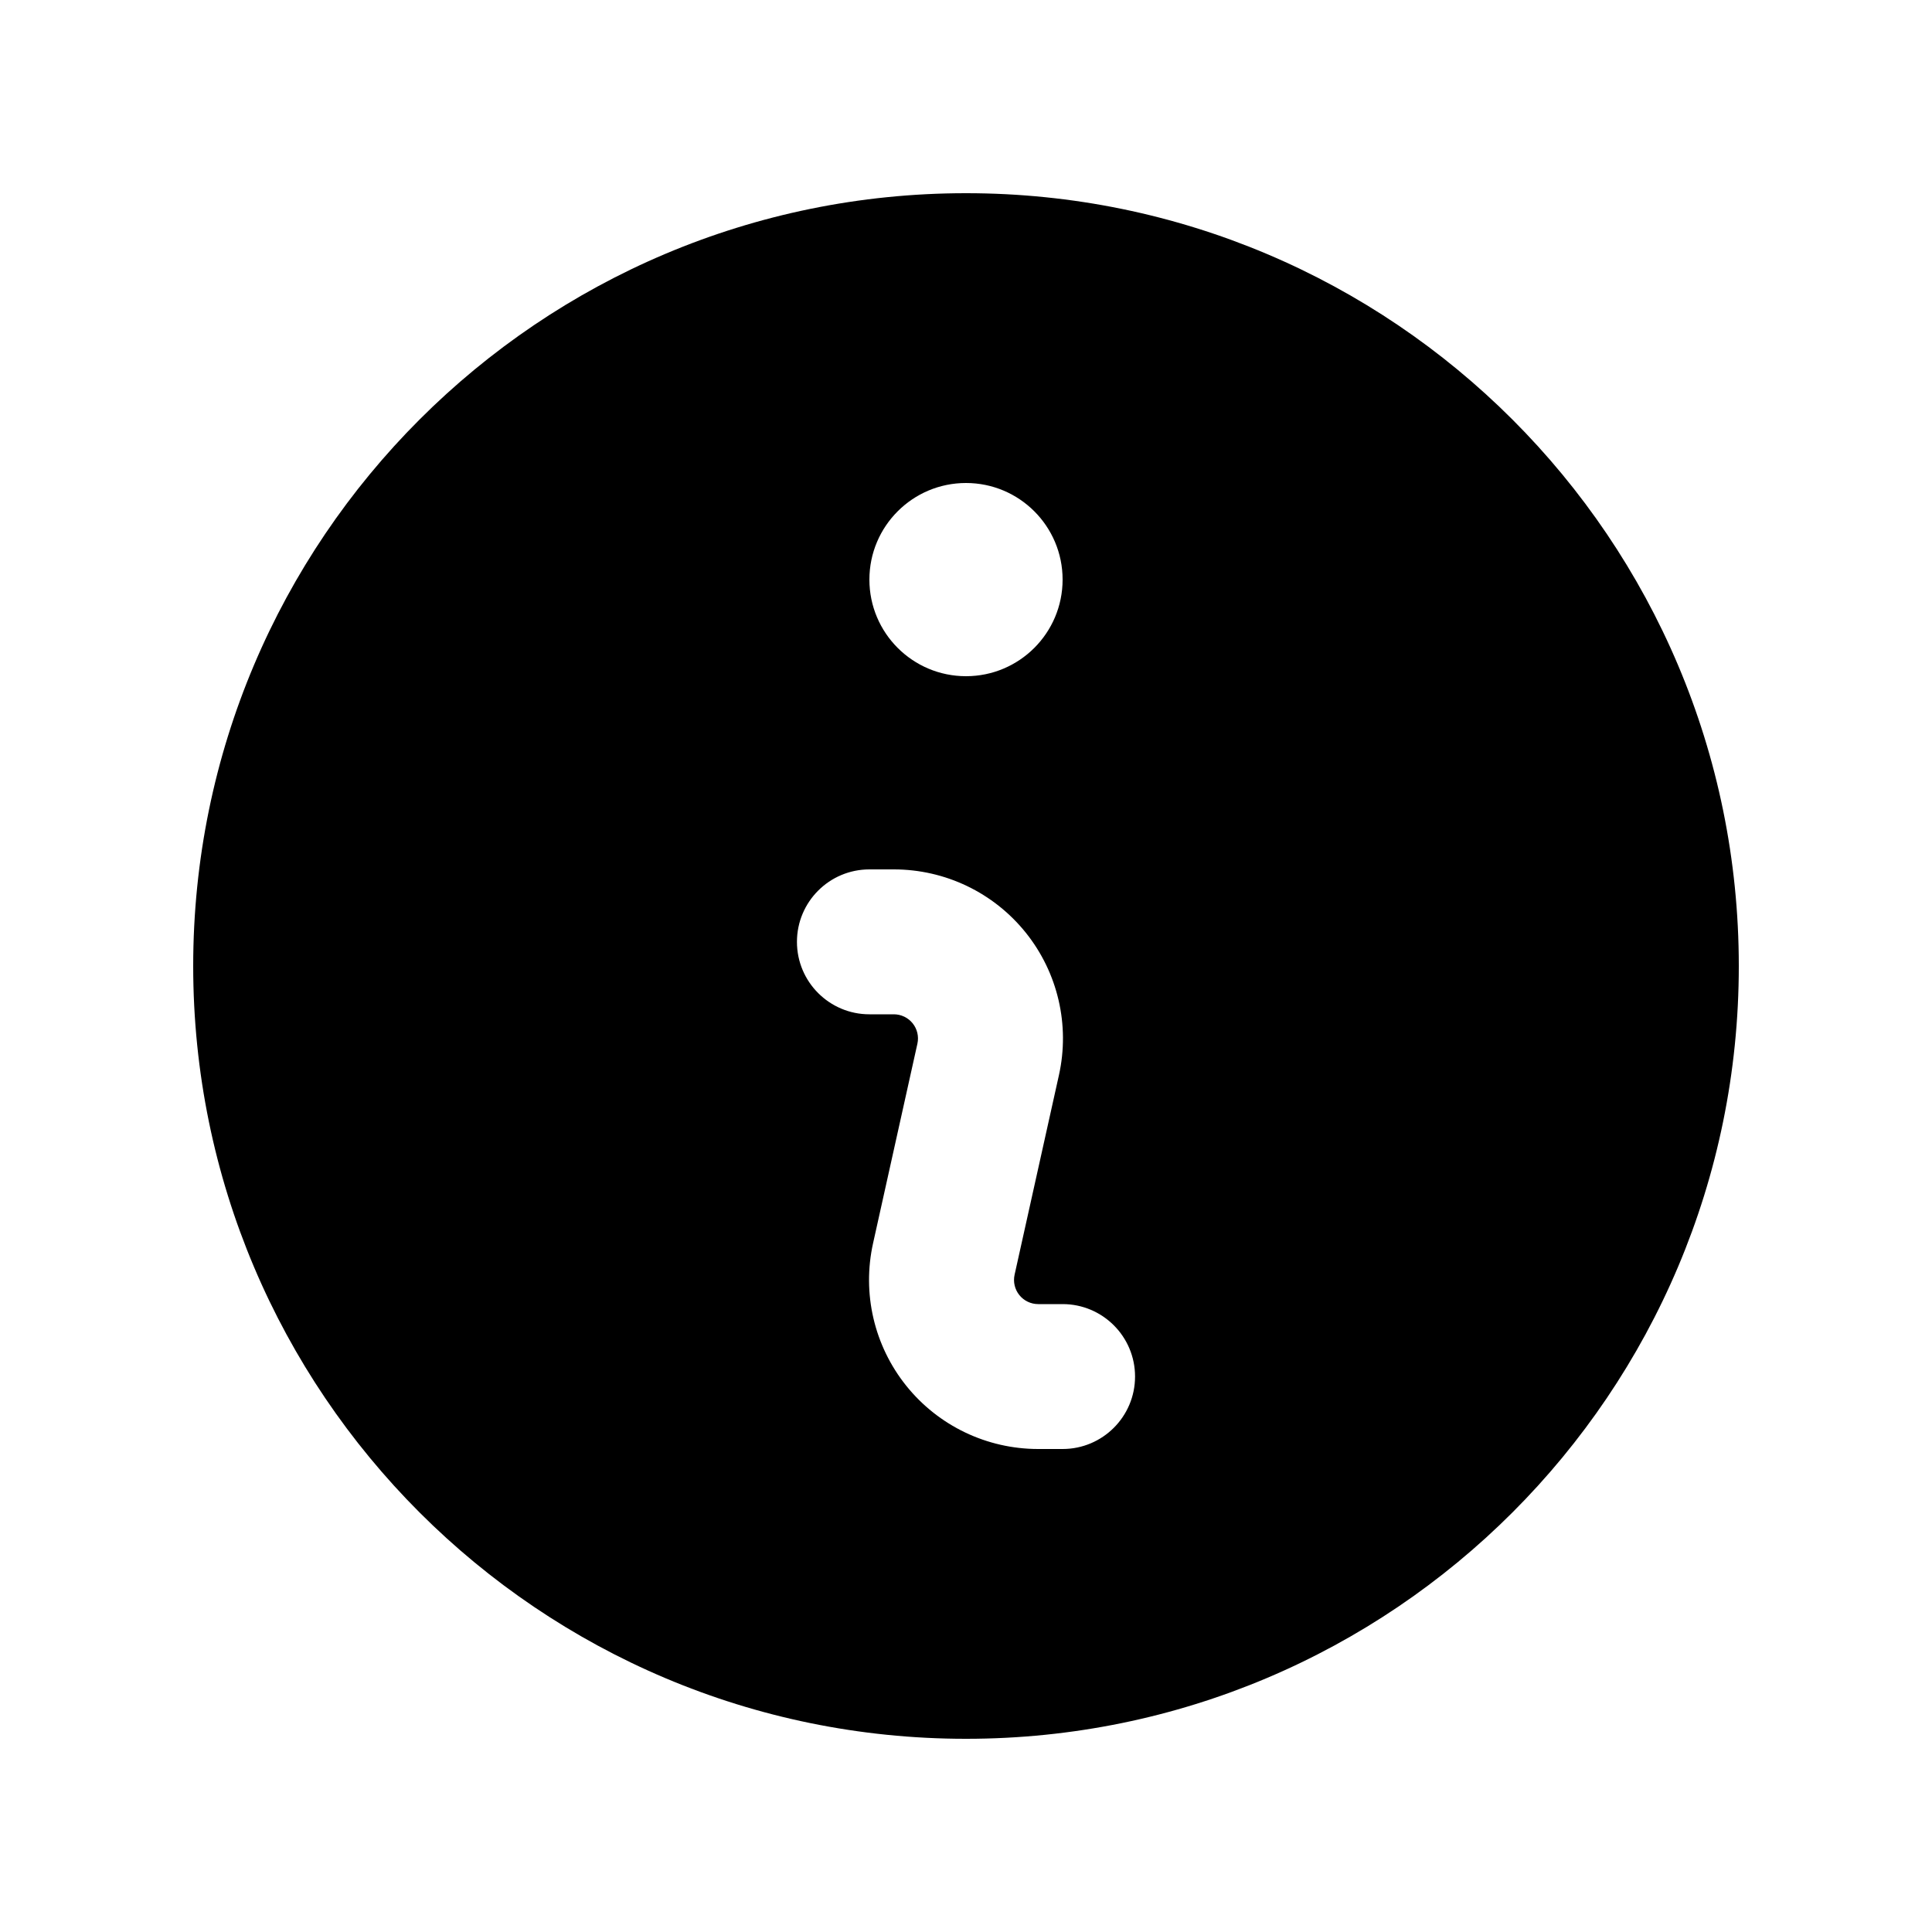
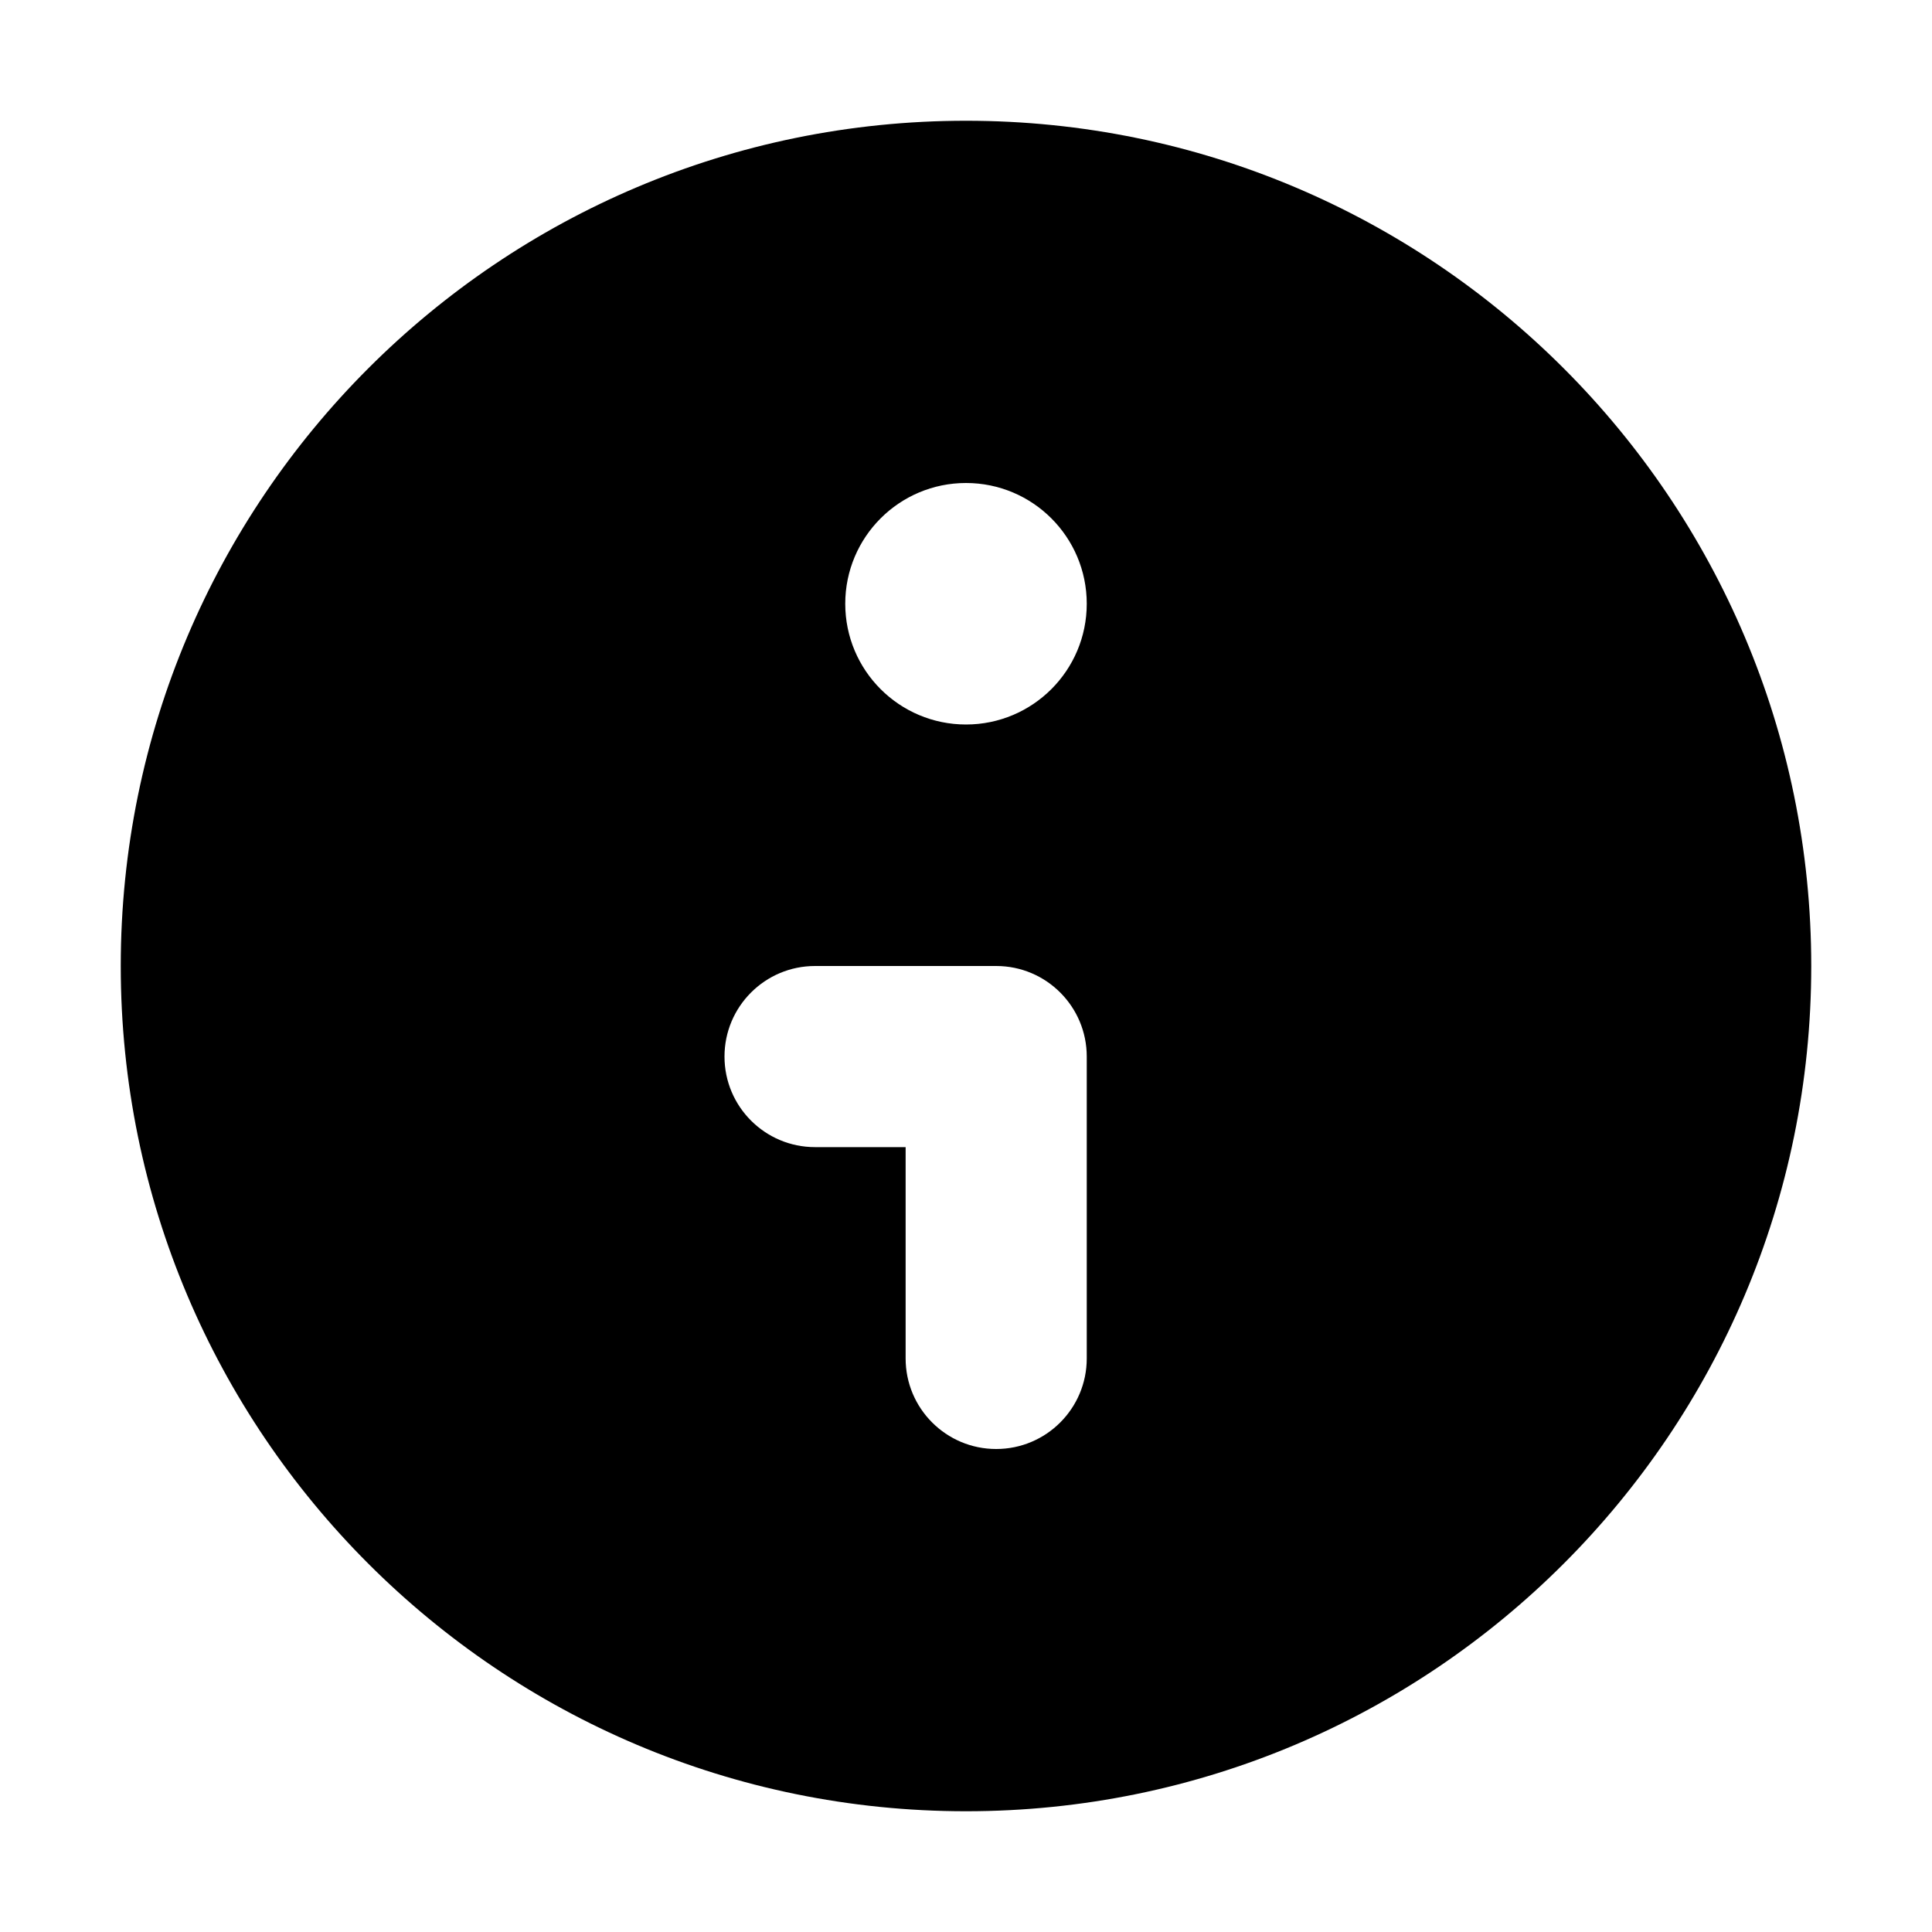
- <svg xmlns="http://www.w3.org/2000/svg" viewBox="0 0 20 20" width="24" height="24" fill="#000000" style="opacity:1;">
-   <path fill-rule="evenodd" d="M18 10a8 8 0 1 1-16 0a8 8 0 0 1 16 0m-7-4a1 1 0 1 1-2 0a1 1 0 0 1 2 0M9 9a.75.75 0 0 0 0 1.5h.253a.25.25 0 0 1 .244.304l-.459 2.066A1.75 1.75 0 0 0 10.747 15H11a.75.75 0 0 0 0-1.5h-.253a.25.25 0 0 1-.244-.304l.459-2.066A1.75 1.75 0 0 0 9.253 9z" clip-rule="evenodd" />
+ <svg xmlns="http://www.w3.org/2000/svg" viewBox="0 0 16 16" width="24" height="24" fill="#000000" style="opacity:1;">
+   <path fill-rule="evenodd" d="M15 8A7 7 0 1 1 1 8a7 7 0 0 1 14 0M9 5a1 1 0 1 1-2 0a1 1 0 0 1 2 0M6.75 8a.75.75 0 0 0 0 1.5h.75v1.75a.75.75 0 0 0 1.5 0v-2.5A.75.75 0 0 0 8.25 8z" clip-rule="evenodd" />
</svg>
